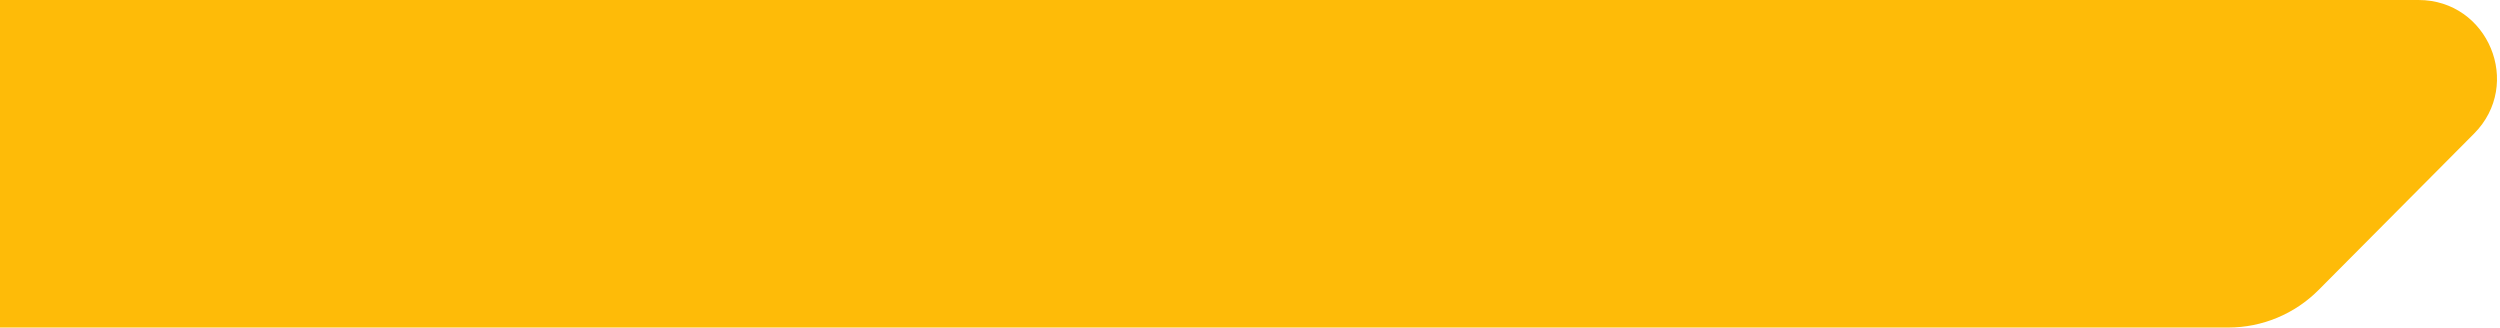
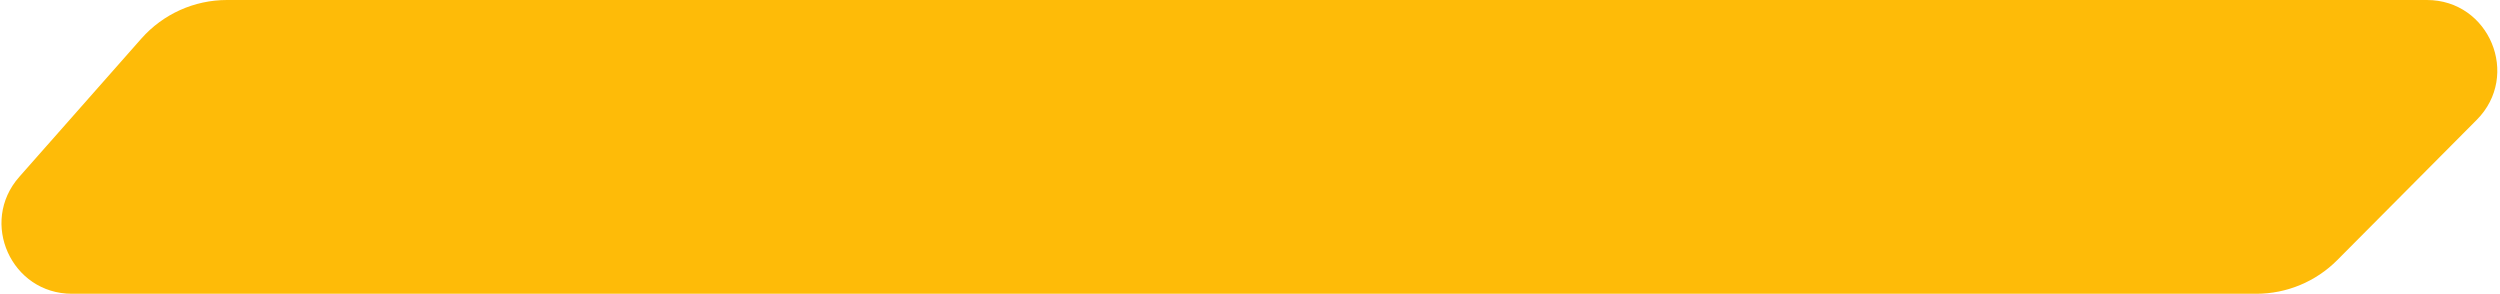
- <svg xmlns="http://www.w3.org/2000/svg" width="374" height="49" viewBox="0 0 374 49" fill="none">
-   <path d="M-39.797 29.515C-46.48 37.085 -41.105 49 -31.007 49L333.348 49C338.419 49 343.282 46.978 346.858 43.382L370.117 19.993C377.472 12.597 372.234 4.14376e-05 361.804 4.14376e-05L-5.144 4.14376e-05C-10.608 4.14376e-05 -15.81 2.346 -19.427 6.443L-39.797 29.515Z" fill="#FEBB08" />
+ <svg xmlns="http://www.w3.org/2000/svg" width="417" height="49" viewBox="0 0 417 49" fill="none">
+   <path d="M3.204 29.515C-3.48 37.085 1.895 49 11.993 49L376.348 49C381.419 49 386.282 46.978 389.858 43.382L413.117 19.993C420.472 12.597 415.234 3.99351e-05 404.804 3.99351e-05L37.856 3.99351e-05C32.392 3.99351e-05 27.19 2.346 23.573 6.443L3.204 29.515Z" fill="#FEBB08" />
</svg>
